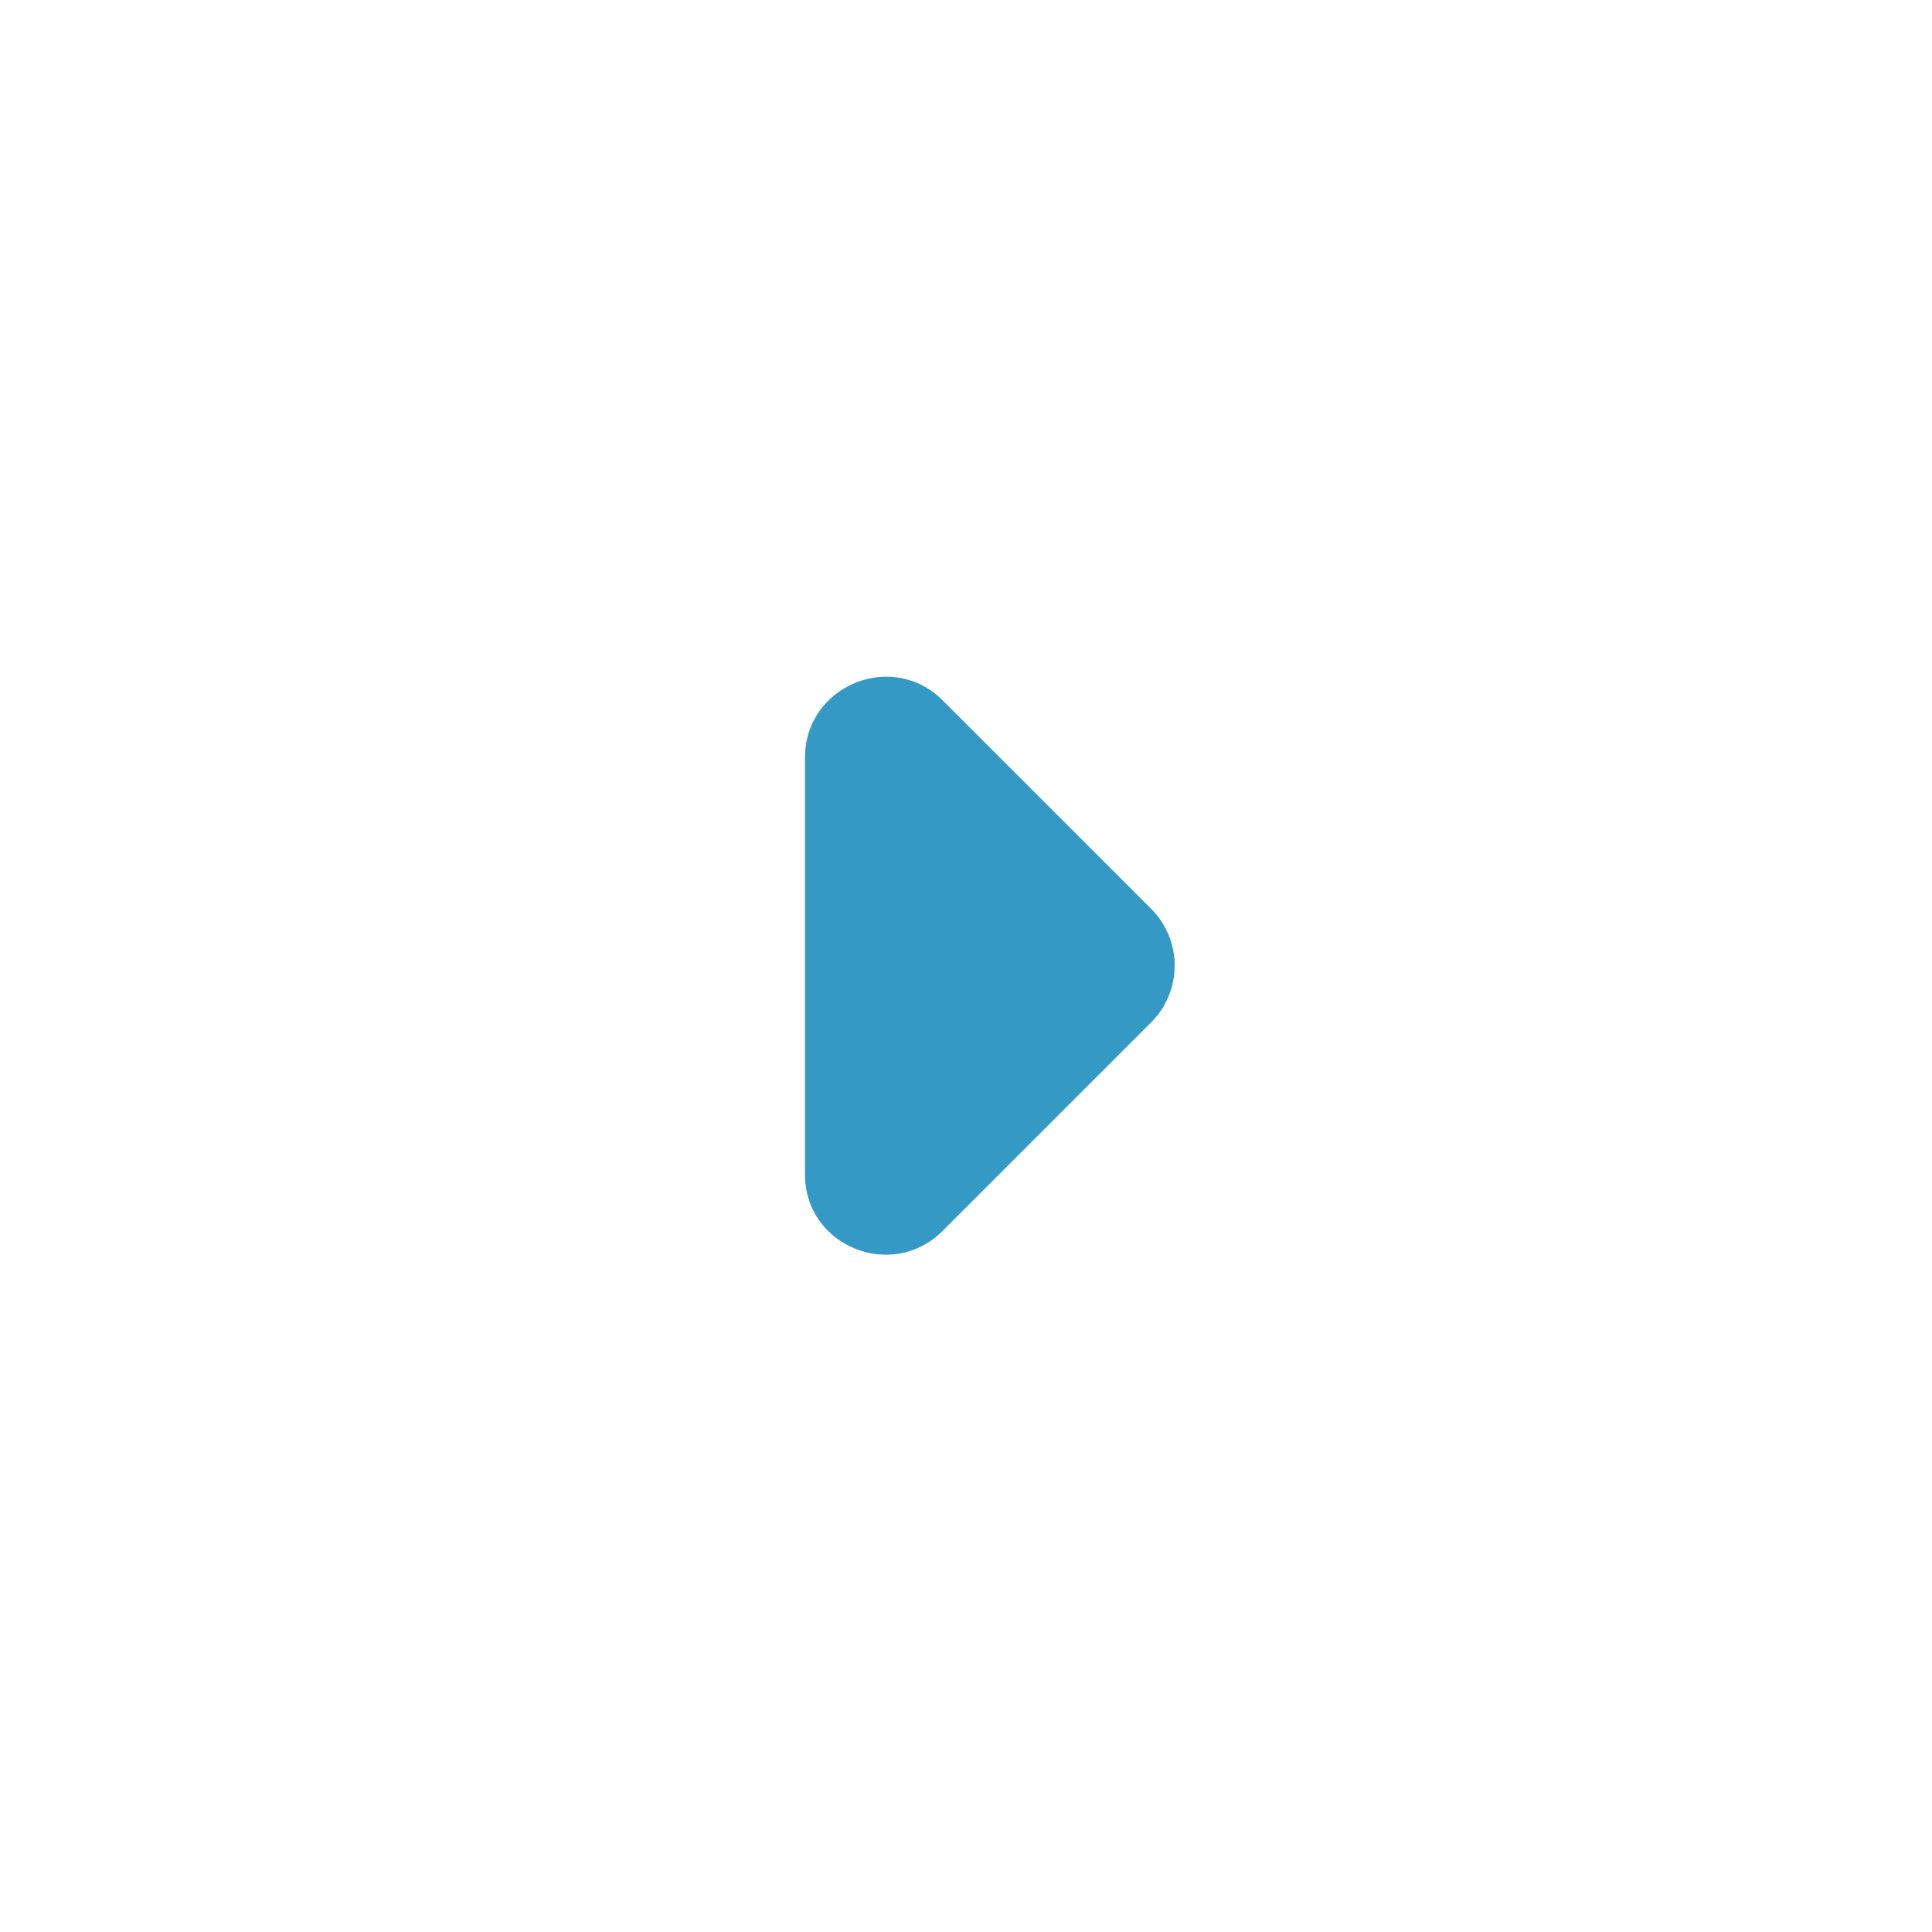
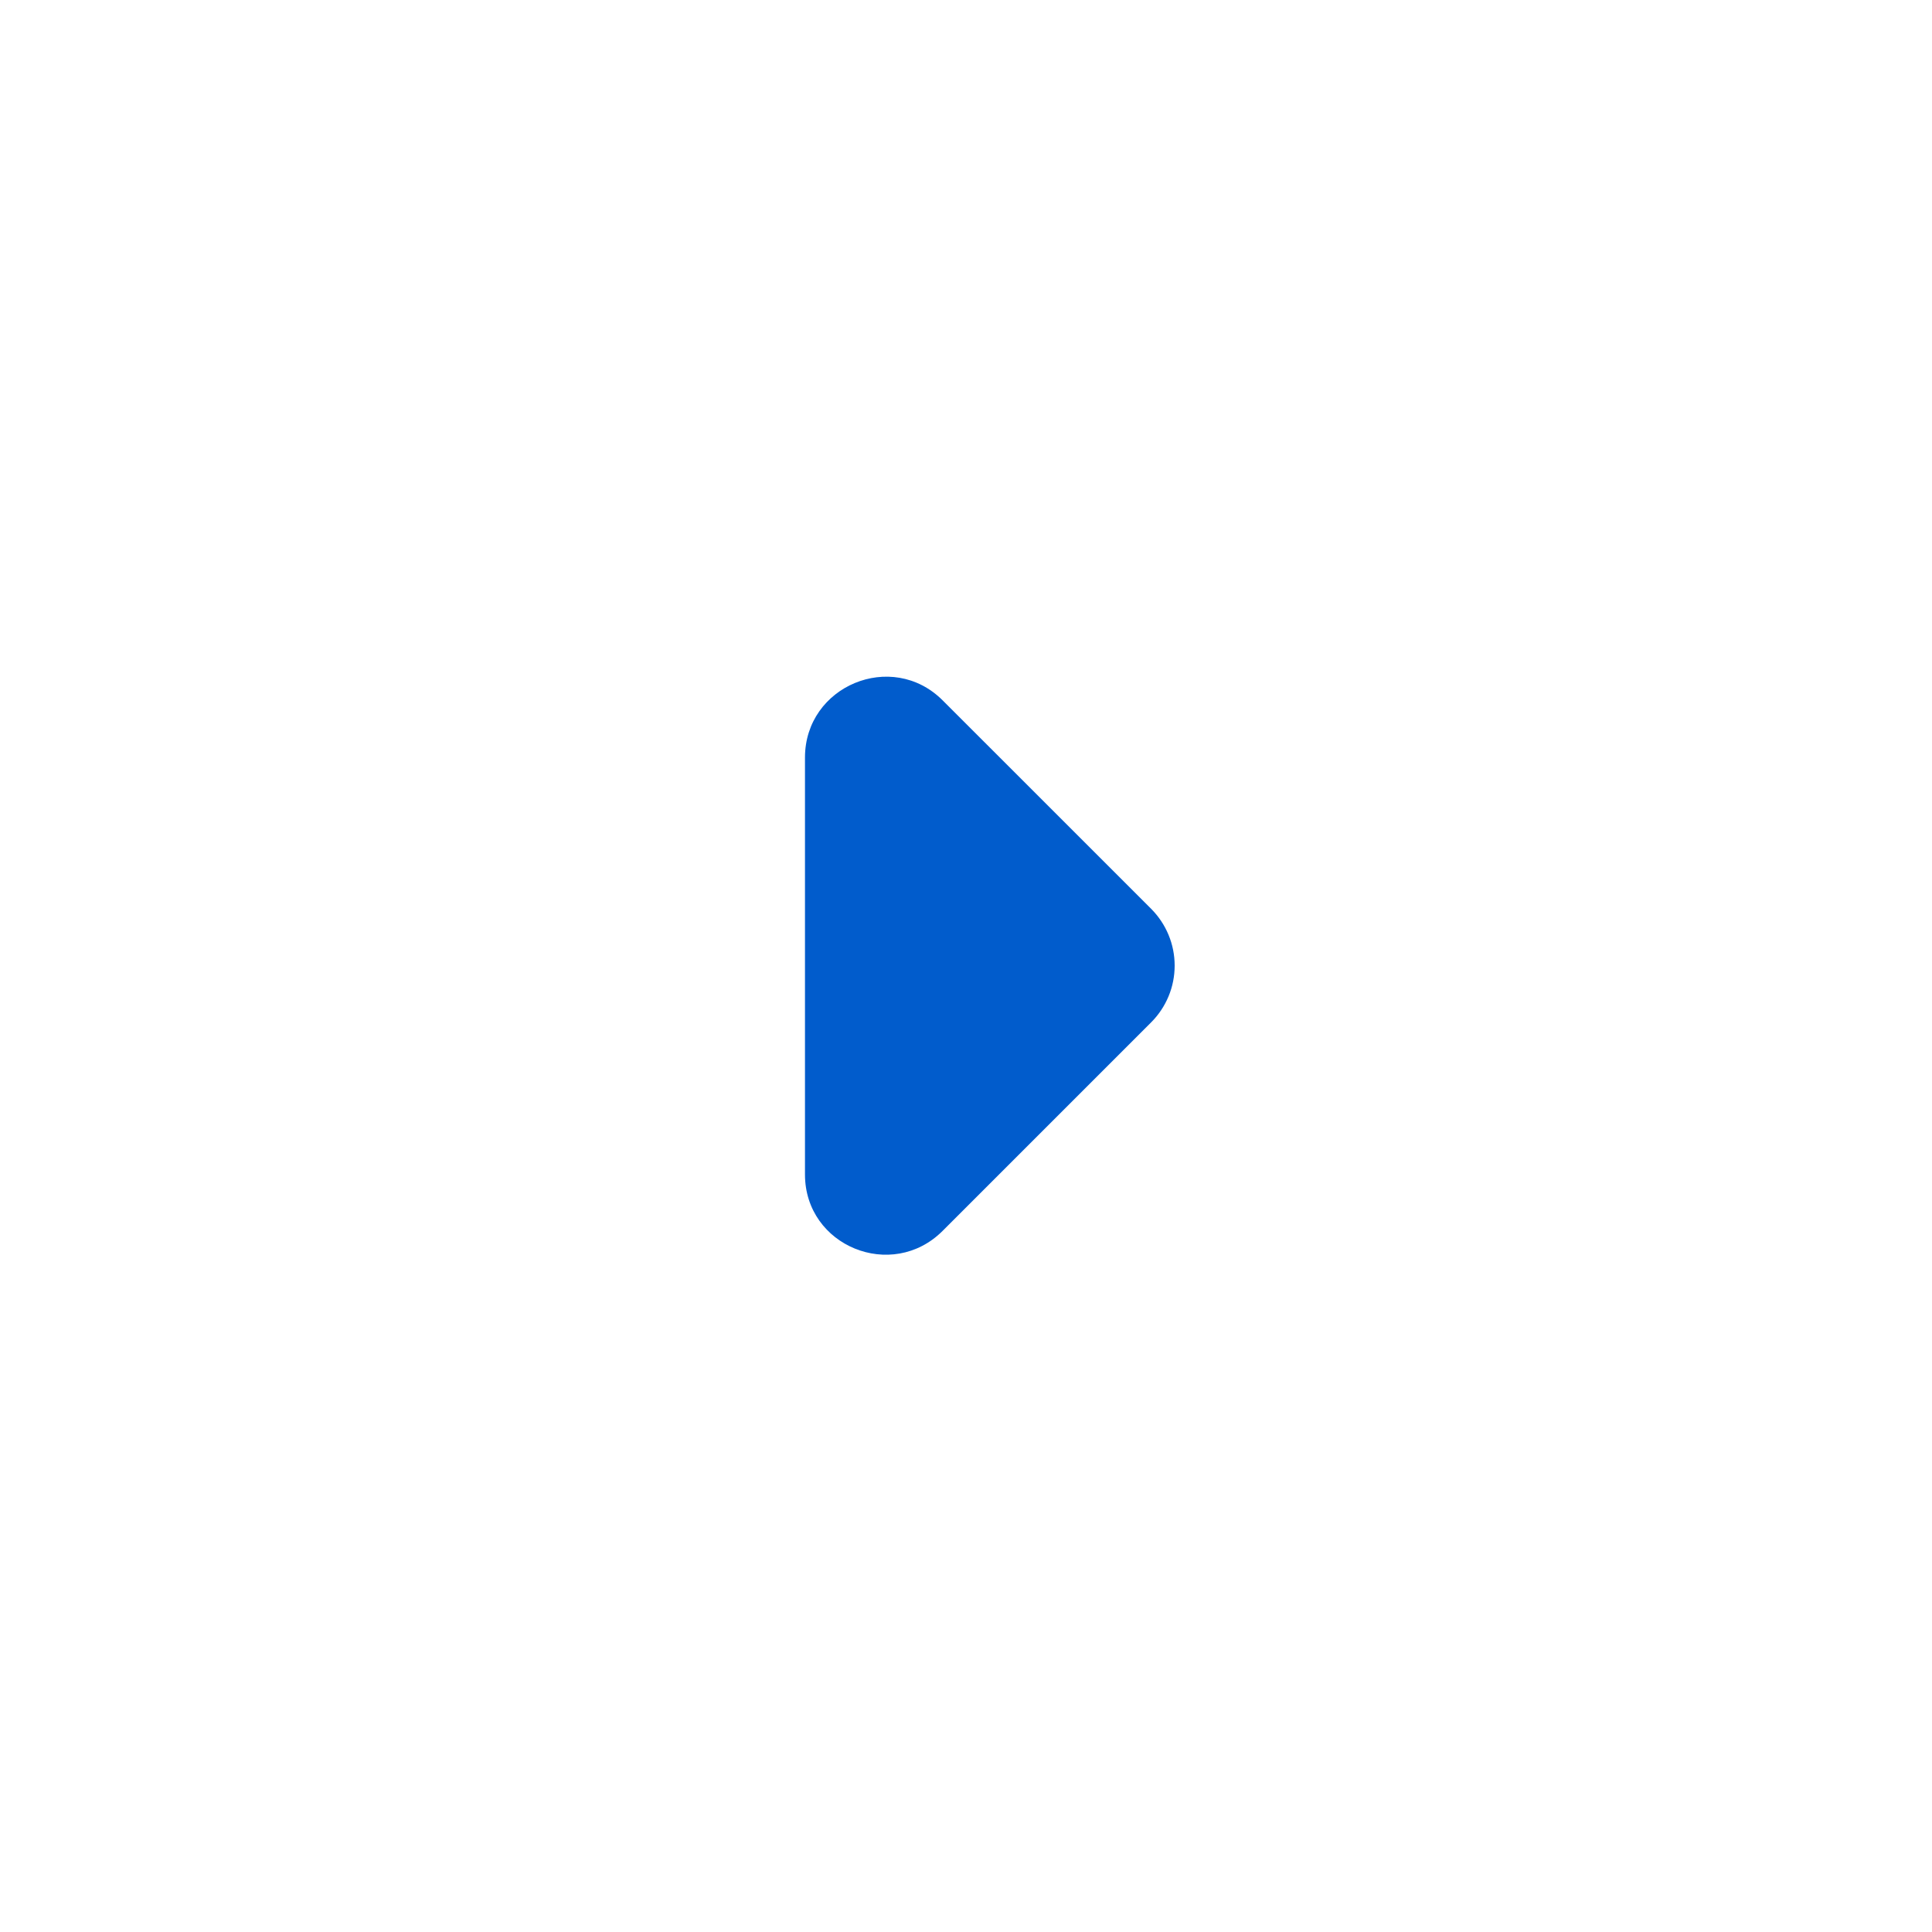
<svg xmlns="http://www.w3.org/2000/svg" width="32" height="32" viewBox="0 0 32 32" fill="none">
-   <path d="M15.613 20.387L19.067 16.933C19.19 16.81 19.288 16.663 19.355 16.502C19.422 16.341 19.456 16.168 19.456 15.993C19.456 15.819 19.422 15.646 19.355 15.485C19.288 15.323 19.19 15.177 19.067 15.053L15.613 11.6C14.773 10.76 13.333 11.36 13.333 12.547L13.333 19.453C13.333 20.64 14.773 21.227 15.613 20.387Z" fill="#3499C5" />
+   <path d="M15.613 20.387L19.067 16.933C19.19 16.81 19.288 16.663 19.355 16.502C19.422 16.341 19.456 16.168 19.456 15.993C19.456 15.819 19.422 15.646 19.355 15.485C19.288 15.323 19.19 15.177 19.067 15.053L15.613 11.6C14.773 10.76 13.333 11.36 13.333 12.547L13.333 19.453C13.333 20.64 14.773 21.227 15.613 20.387Z" fill="#015CCC" />
</svg>
